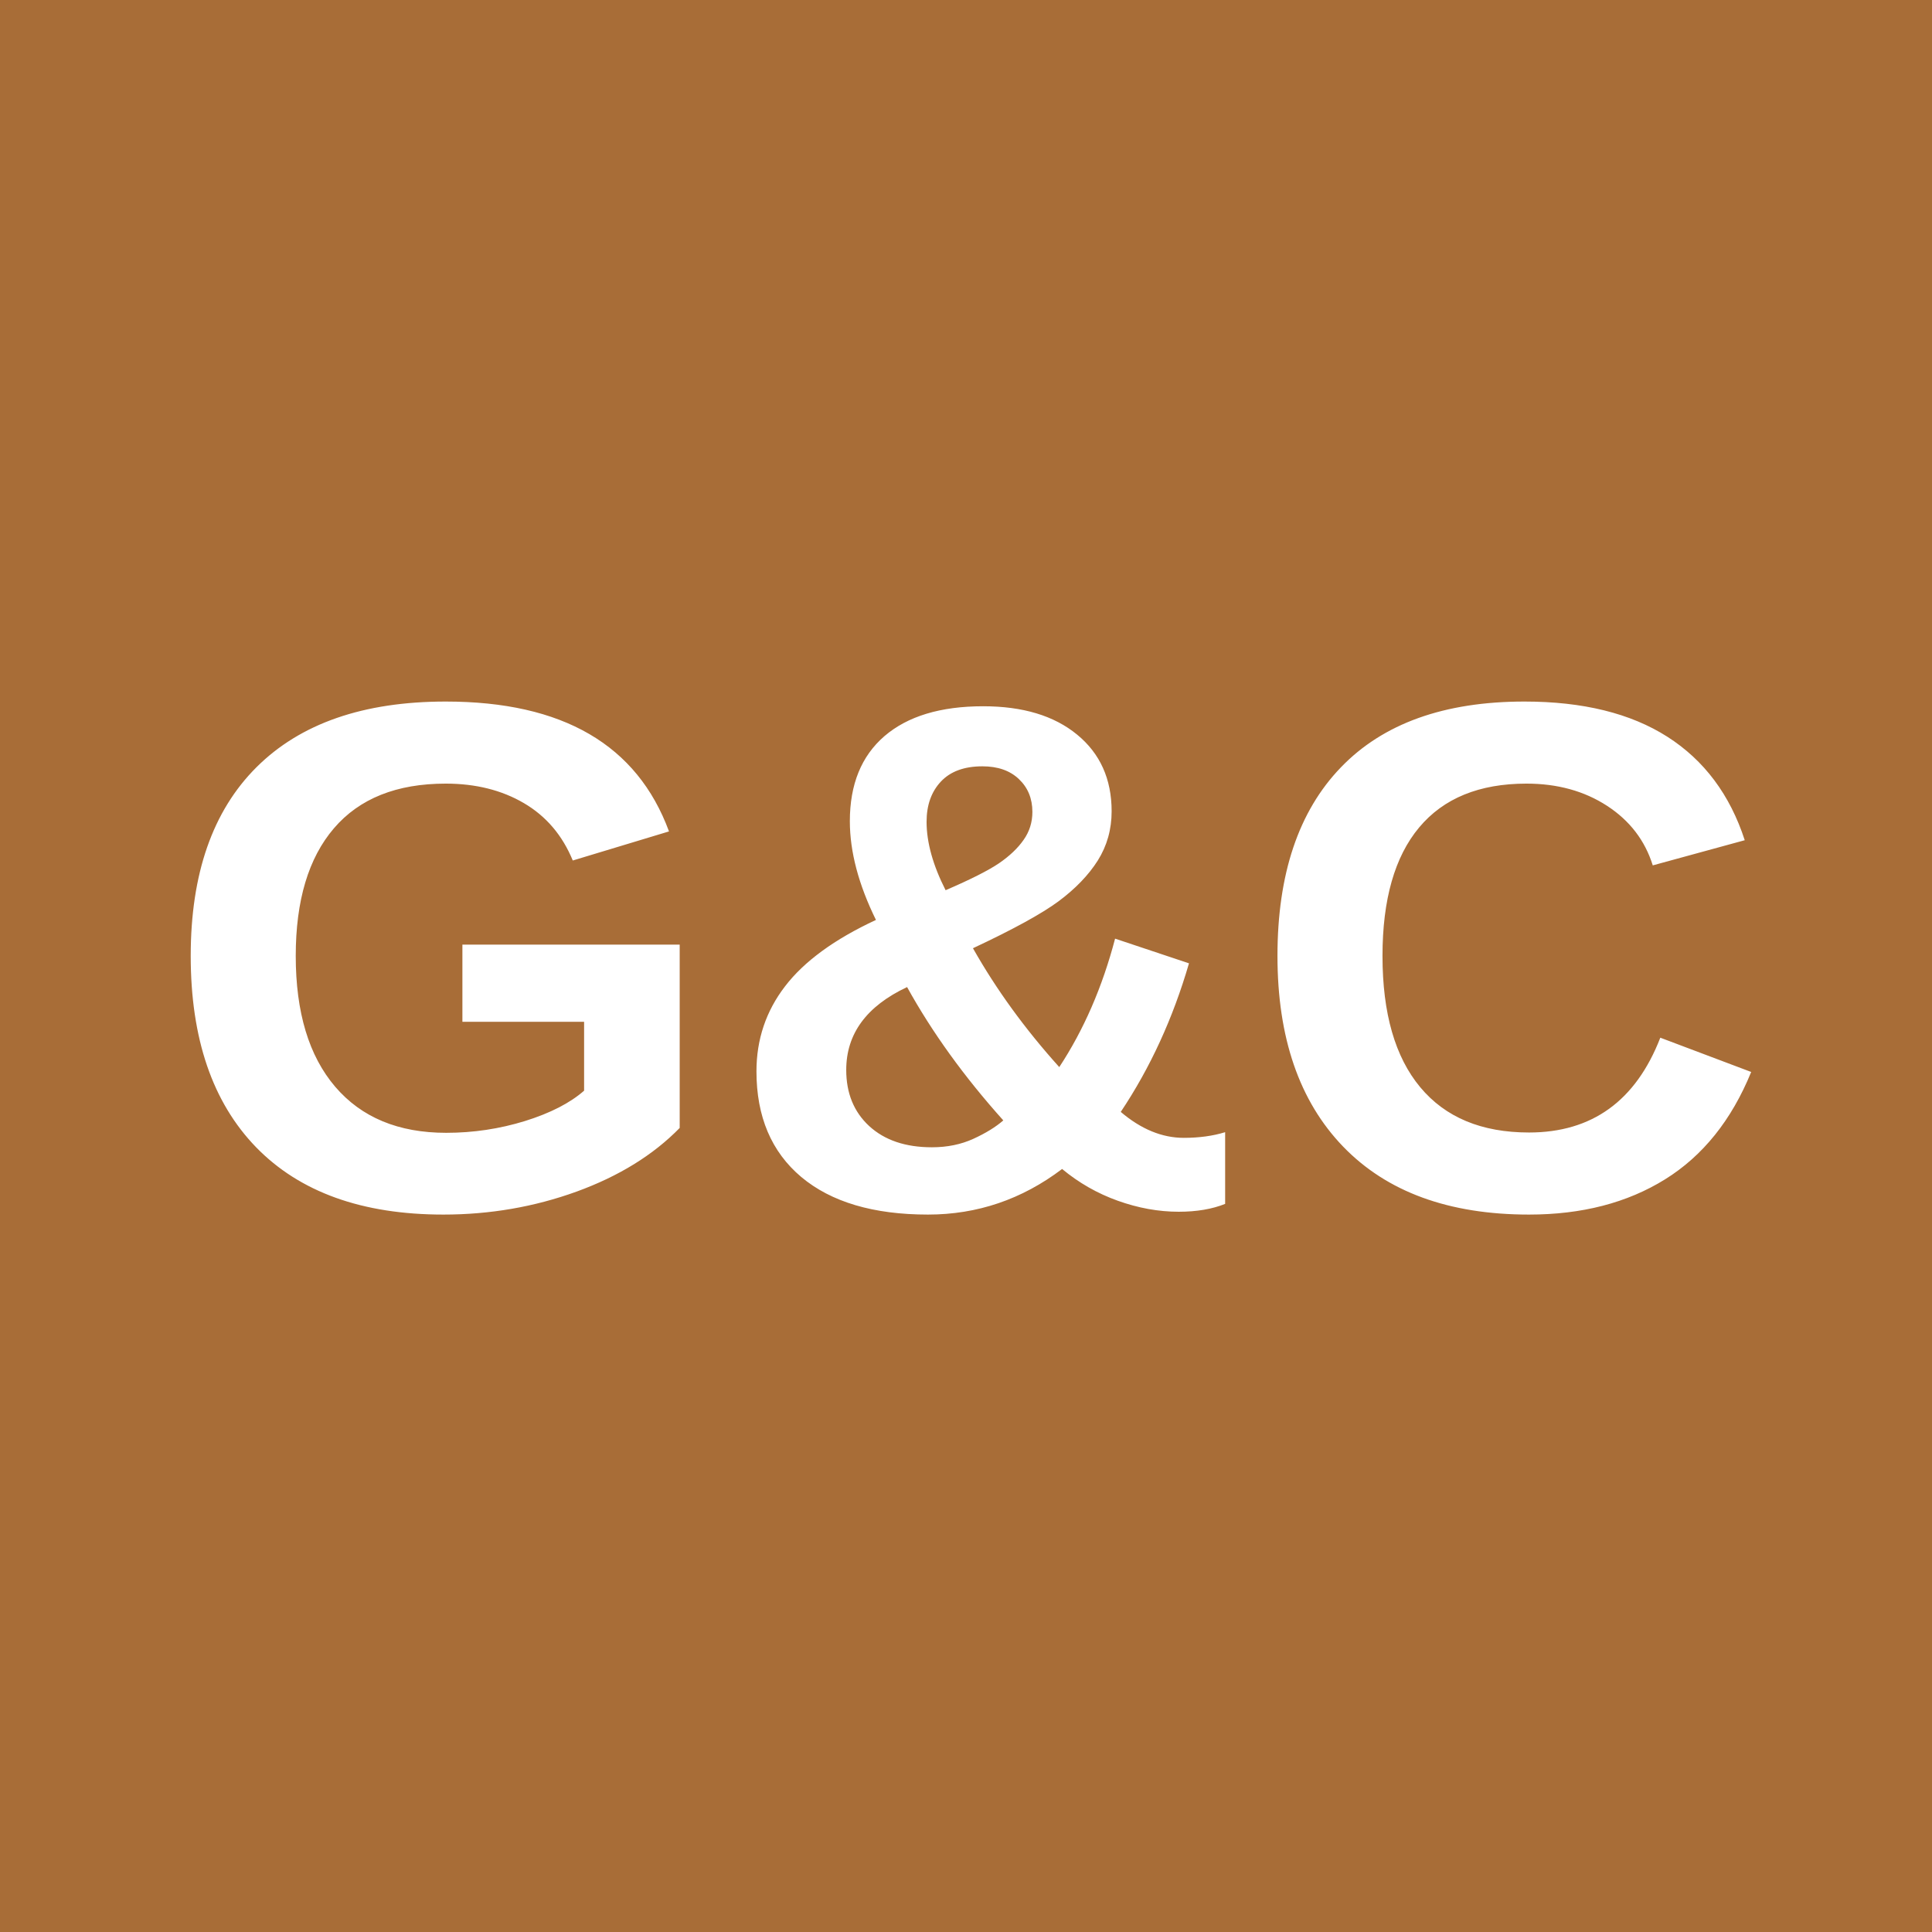
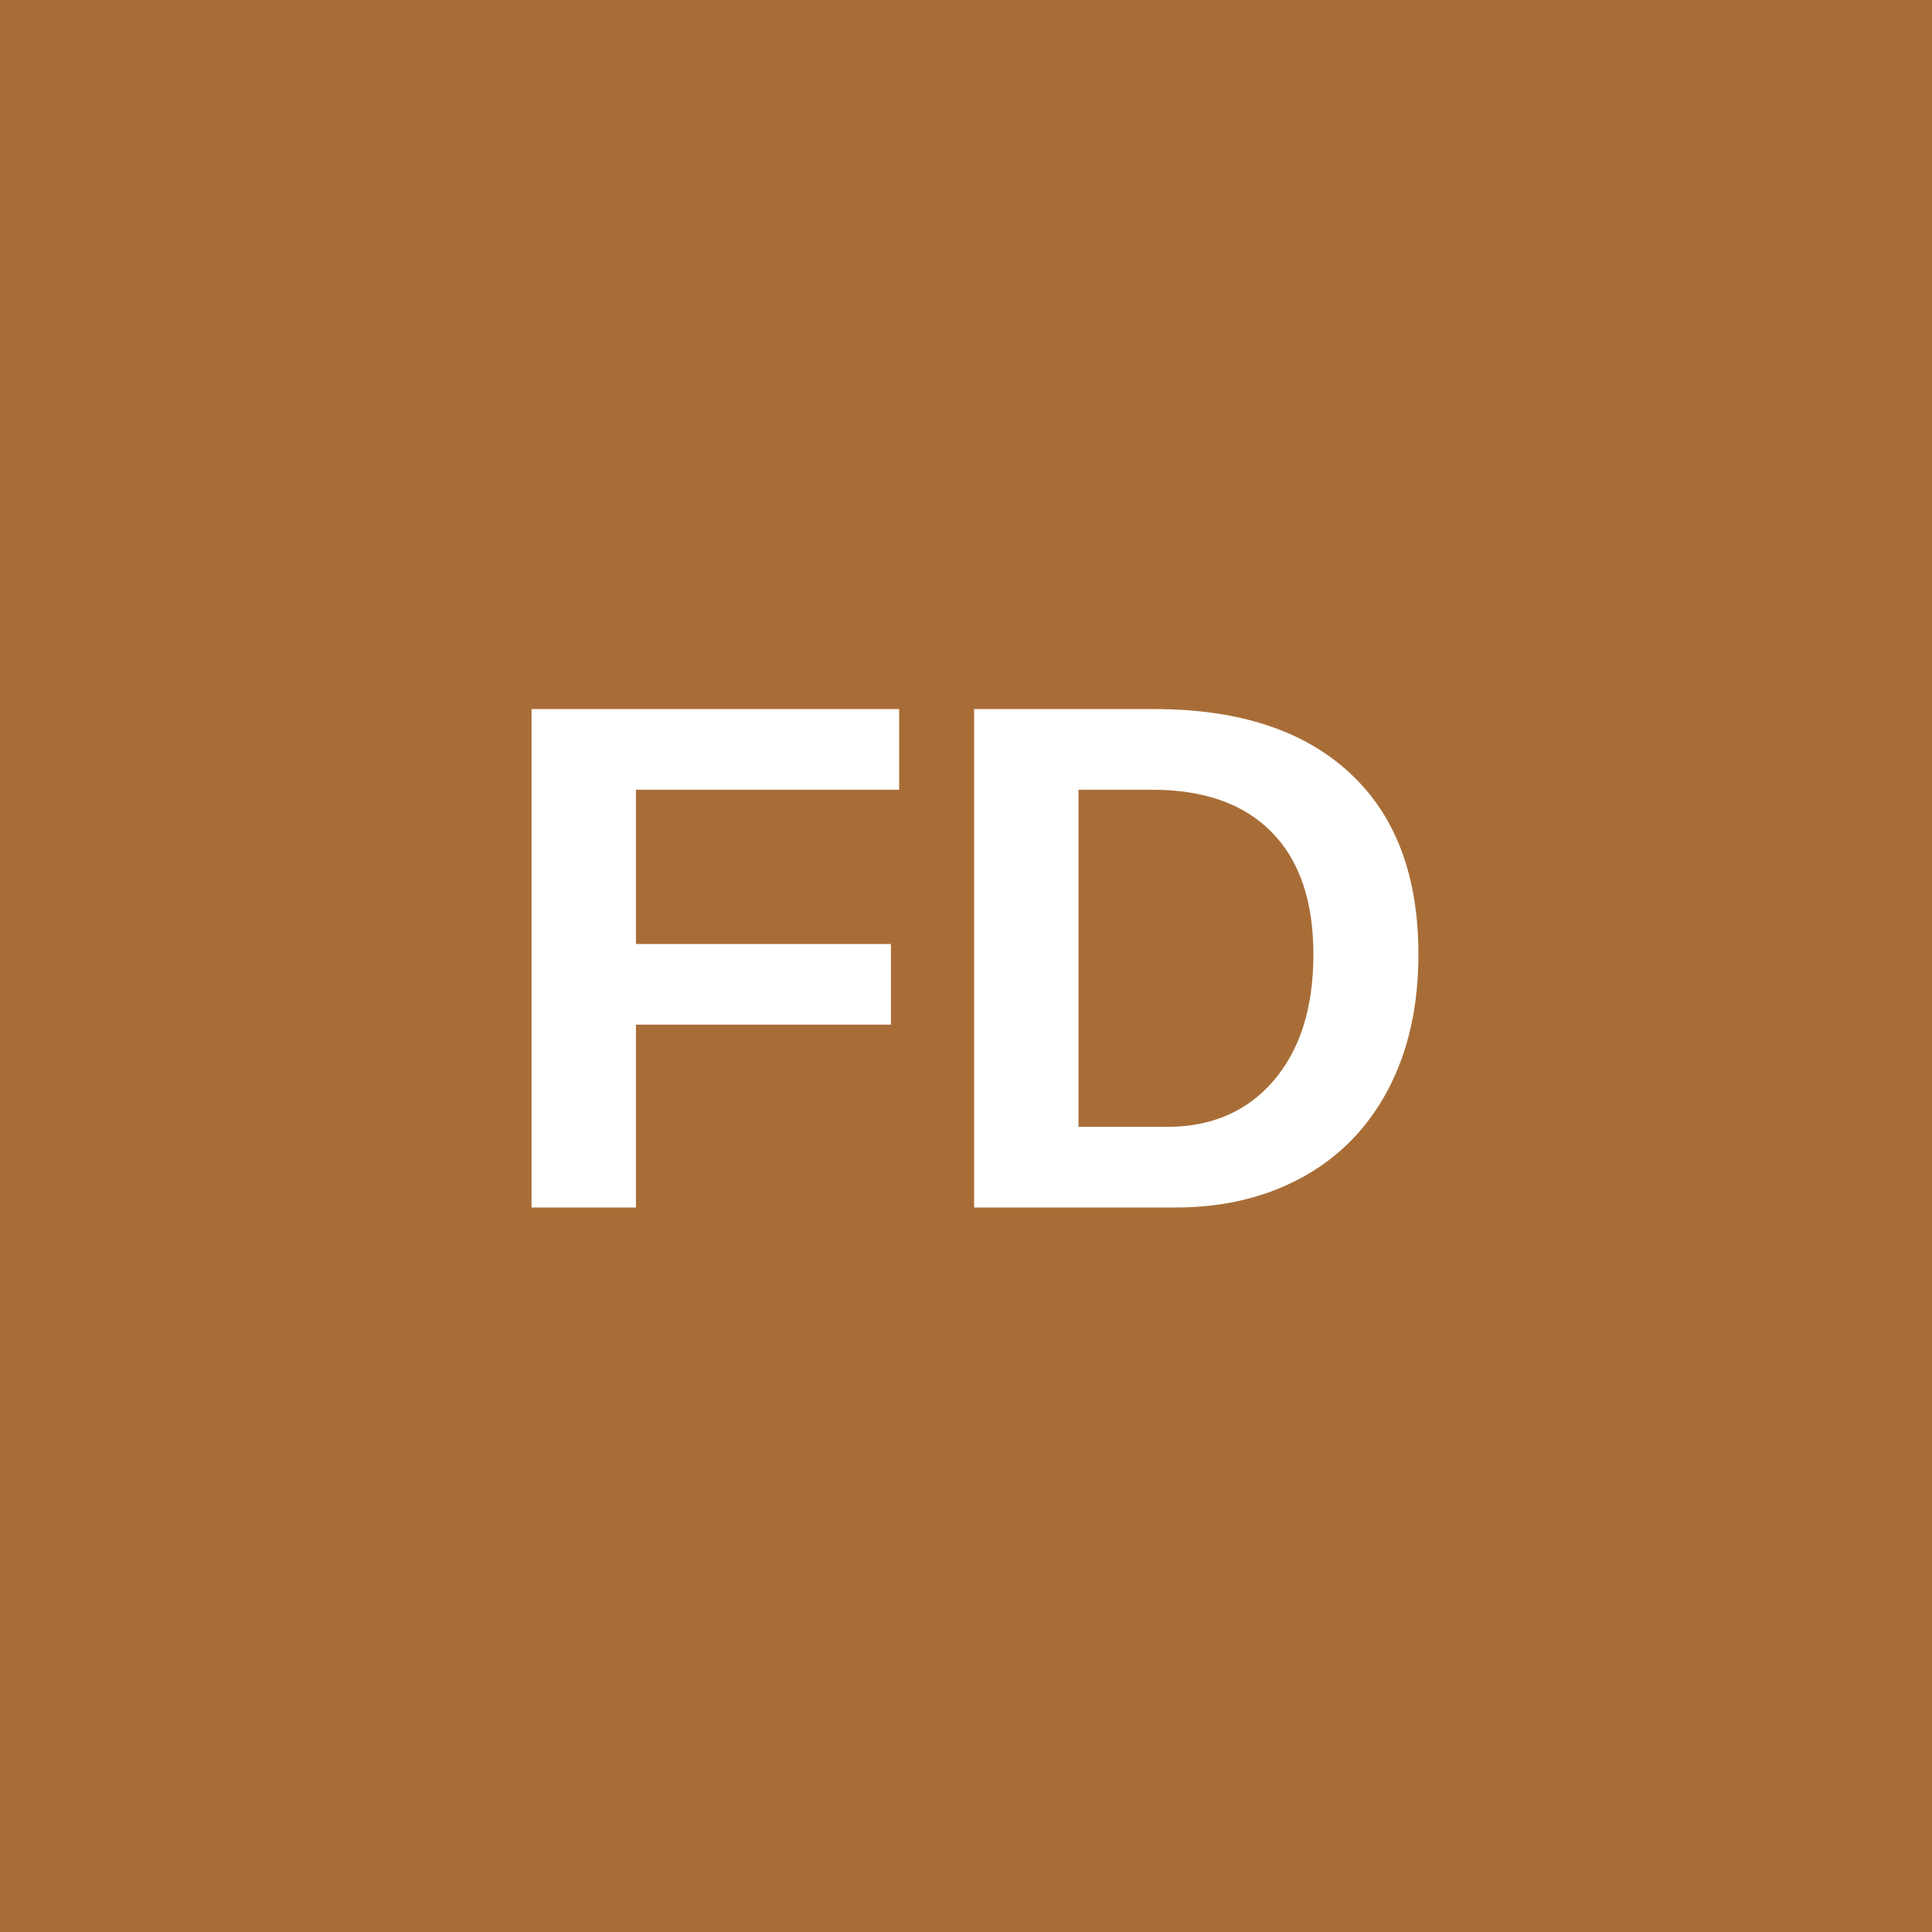
<svg xmlns="http://www.w3.org/2000/svg" width="192" height="192">
  <rect width="192" height="192" fill="#a86d37" />
-   <text x="96" y="120" font-family="Arial, sans-serif" font-size="72" font-weight="bold" fill="white" text-anchor="middle">G&amp;C</text>
+   <text x="96" y="120" font-family="Arial, sans-serif" font-size="72" font-weight="bold" fill="white" text-anchor="middle">FD</text>
</svg>
